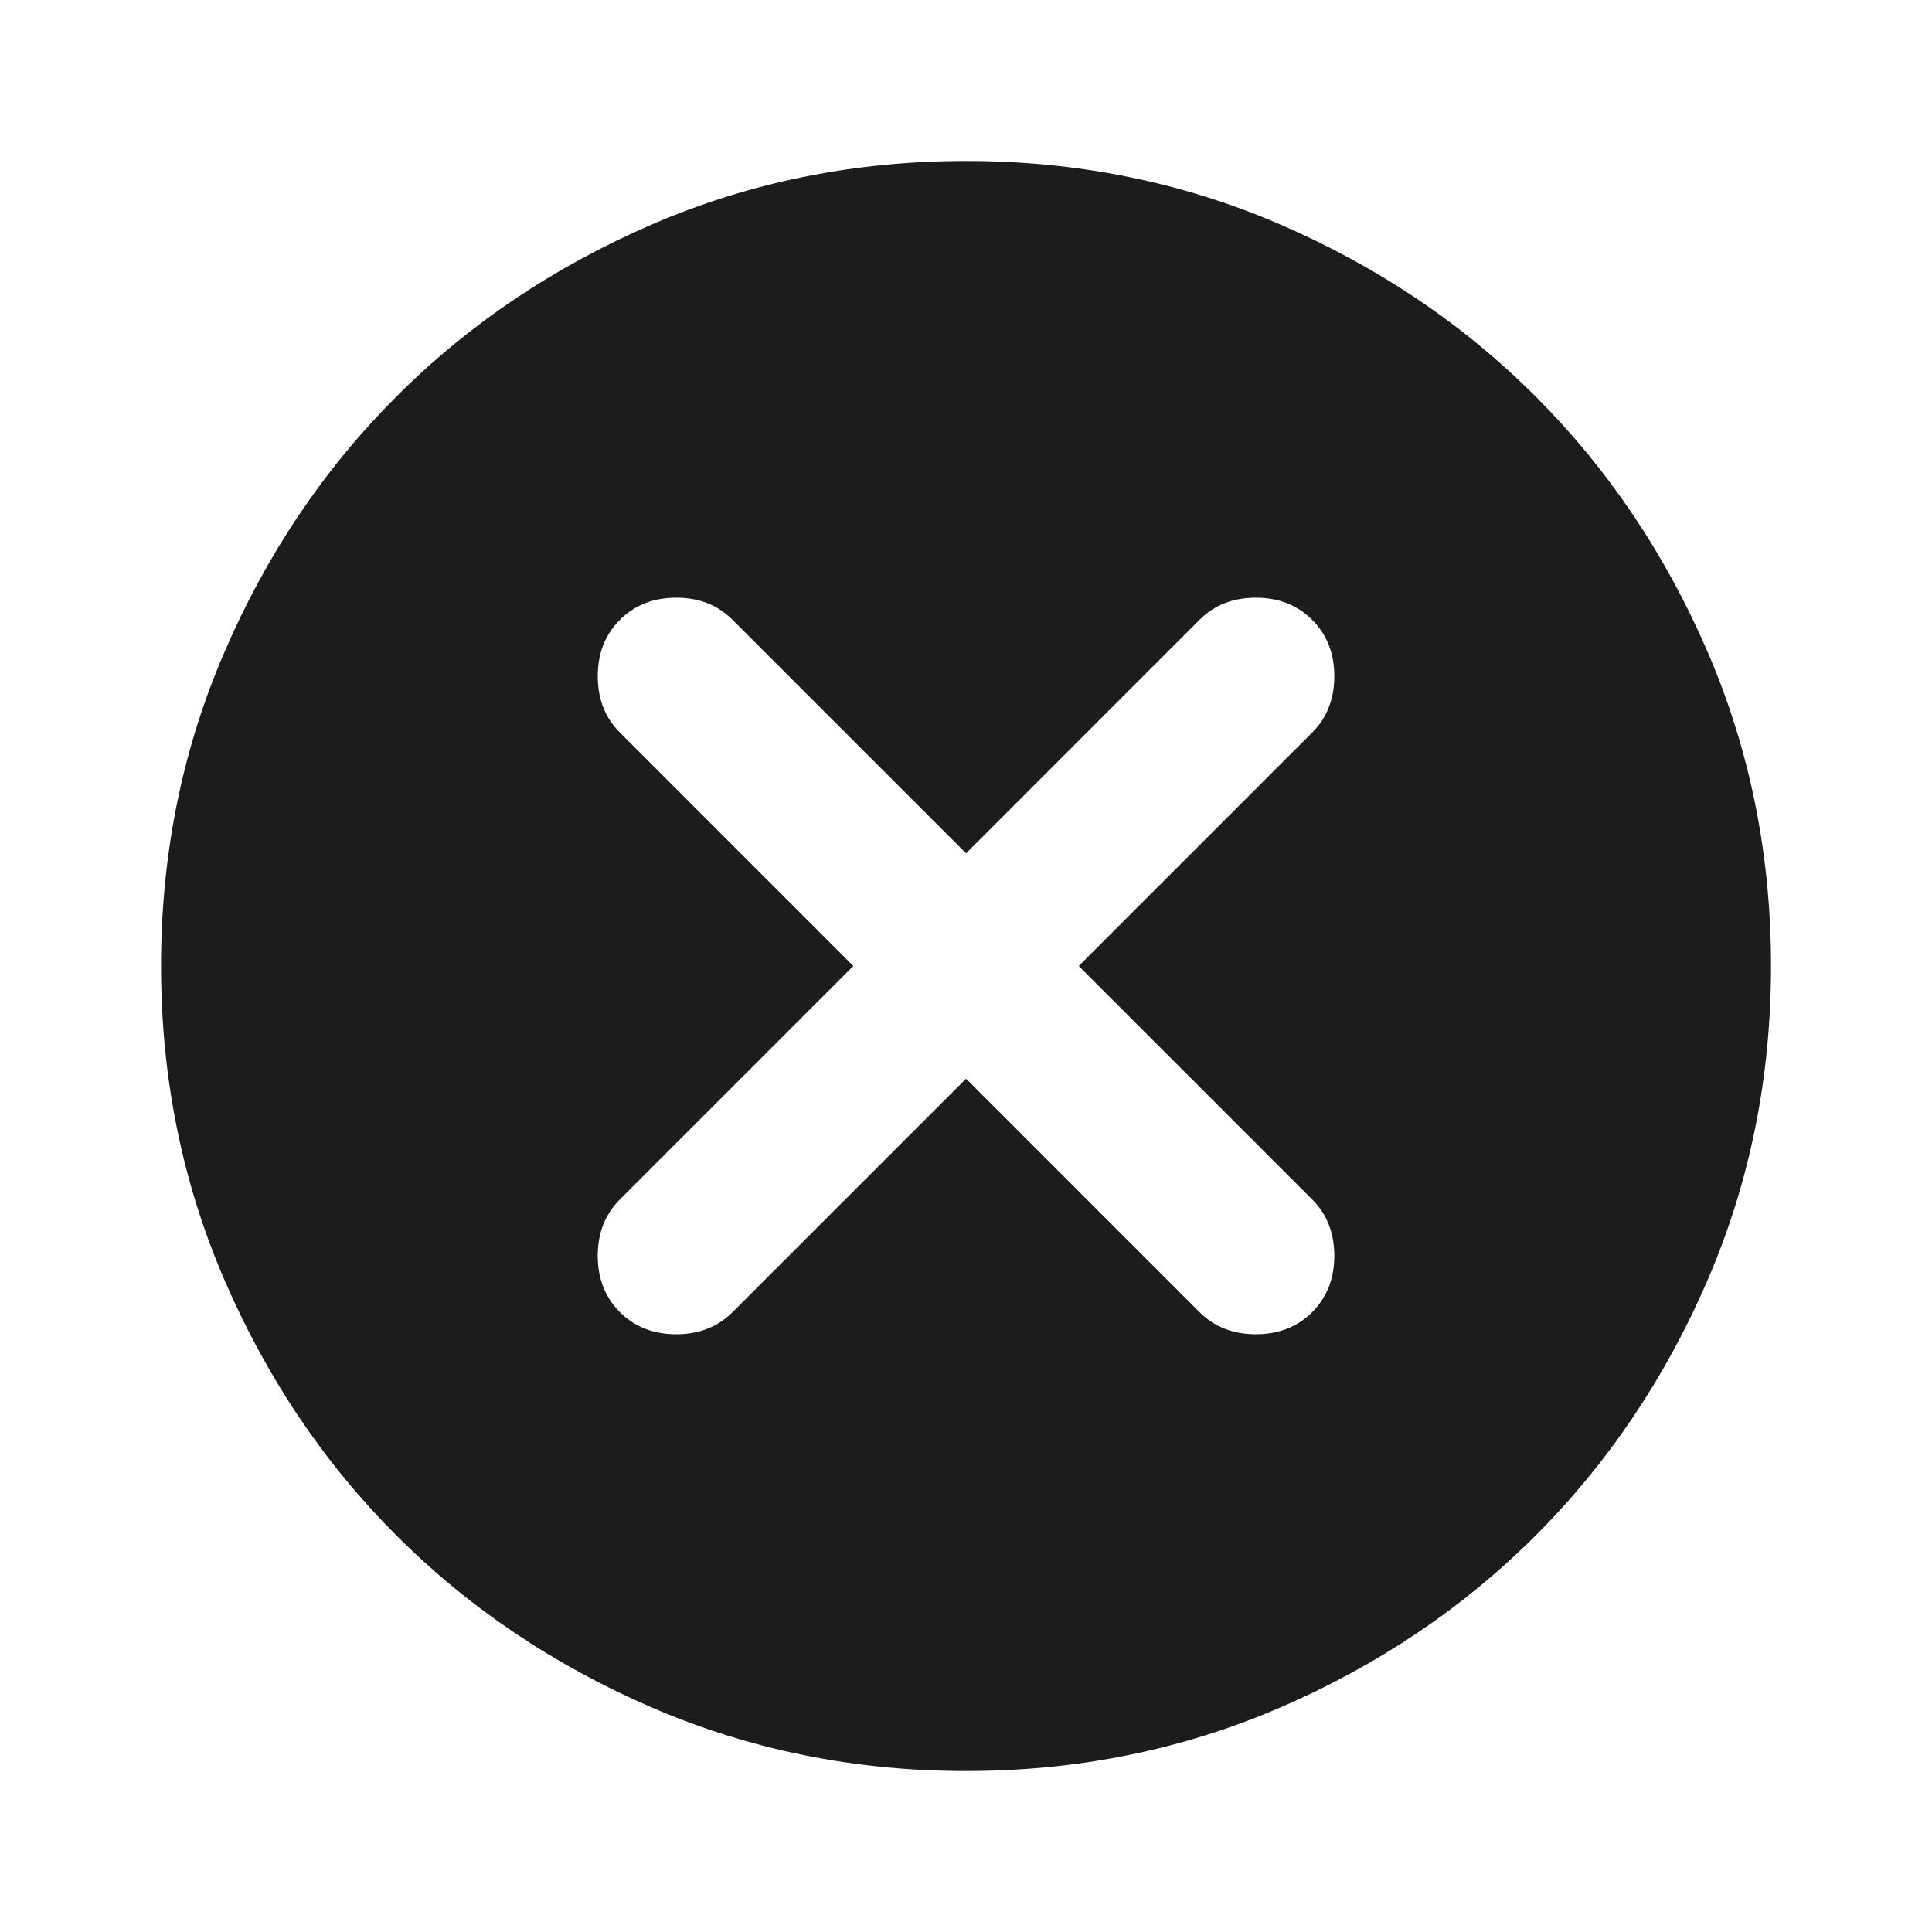
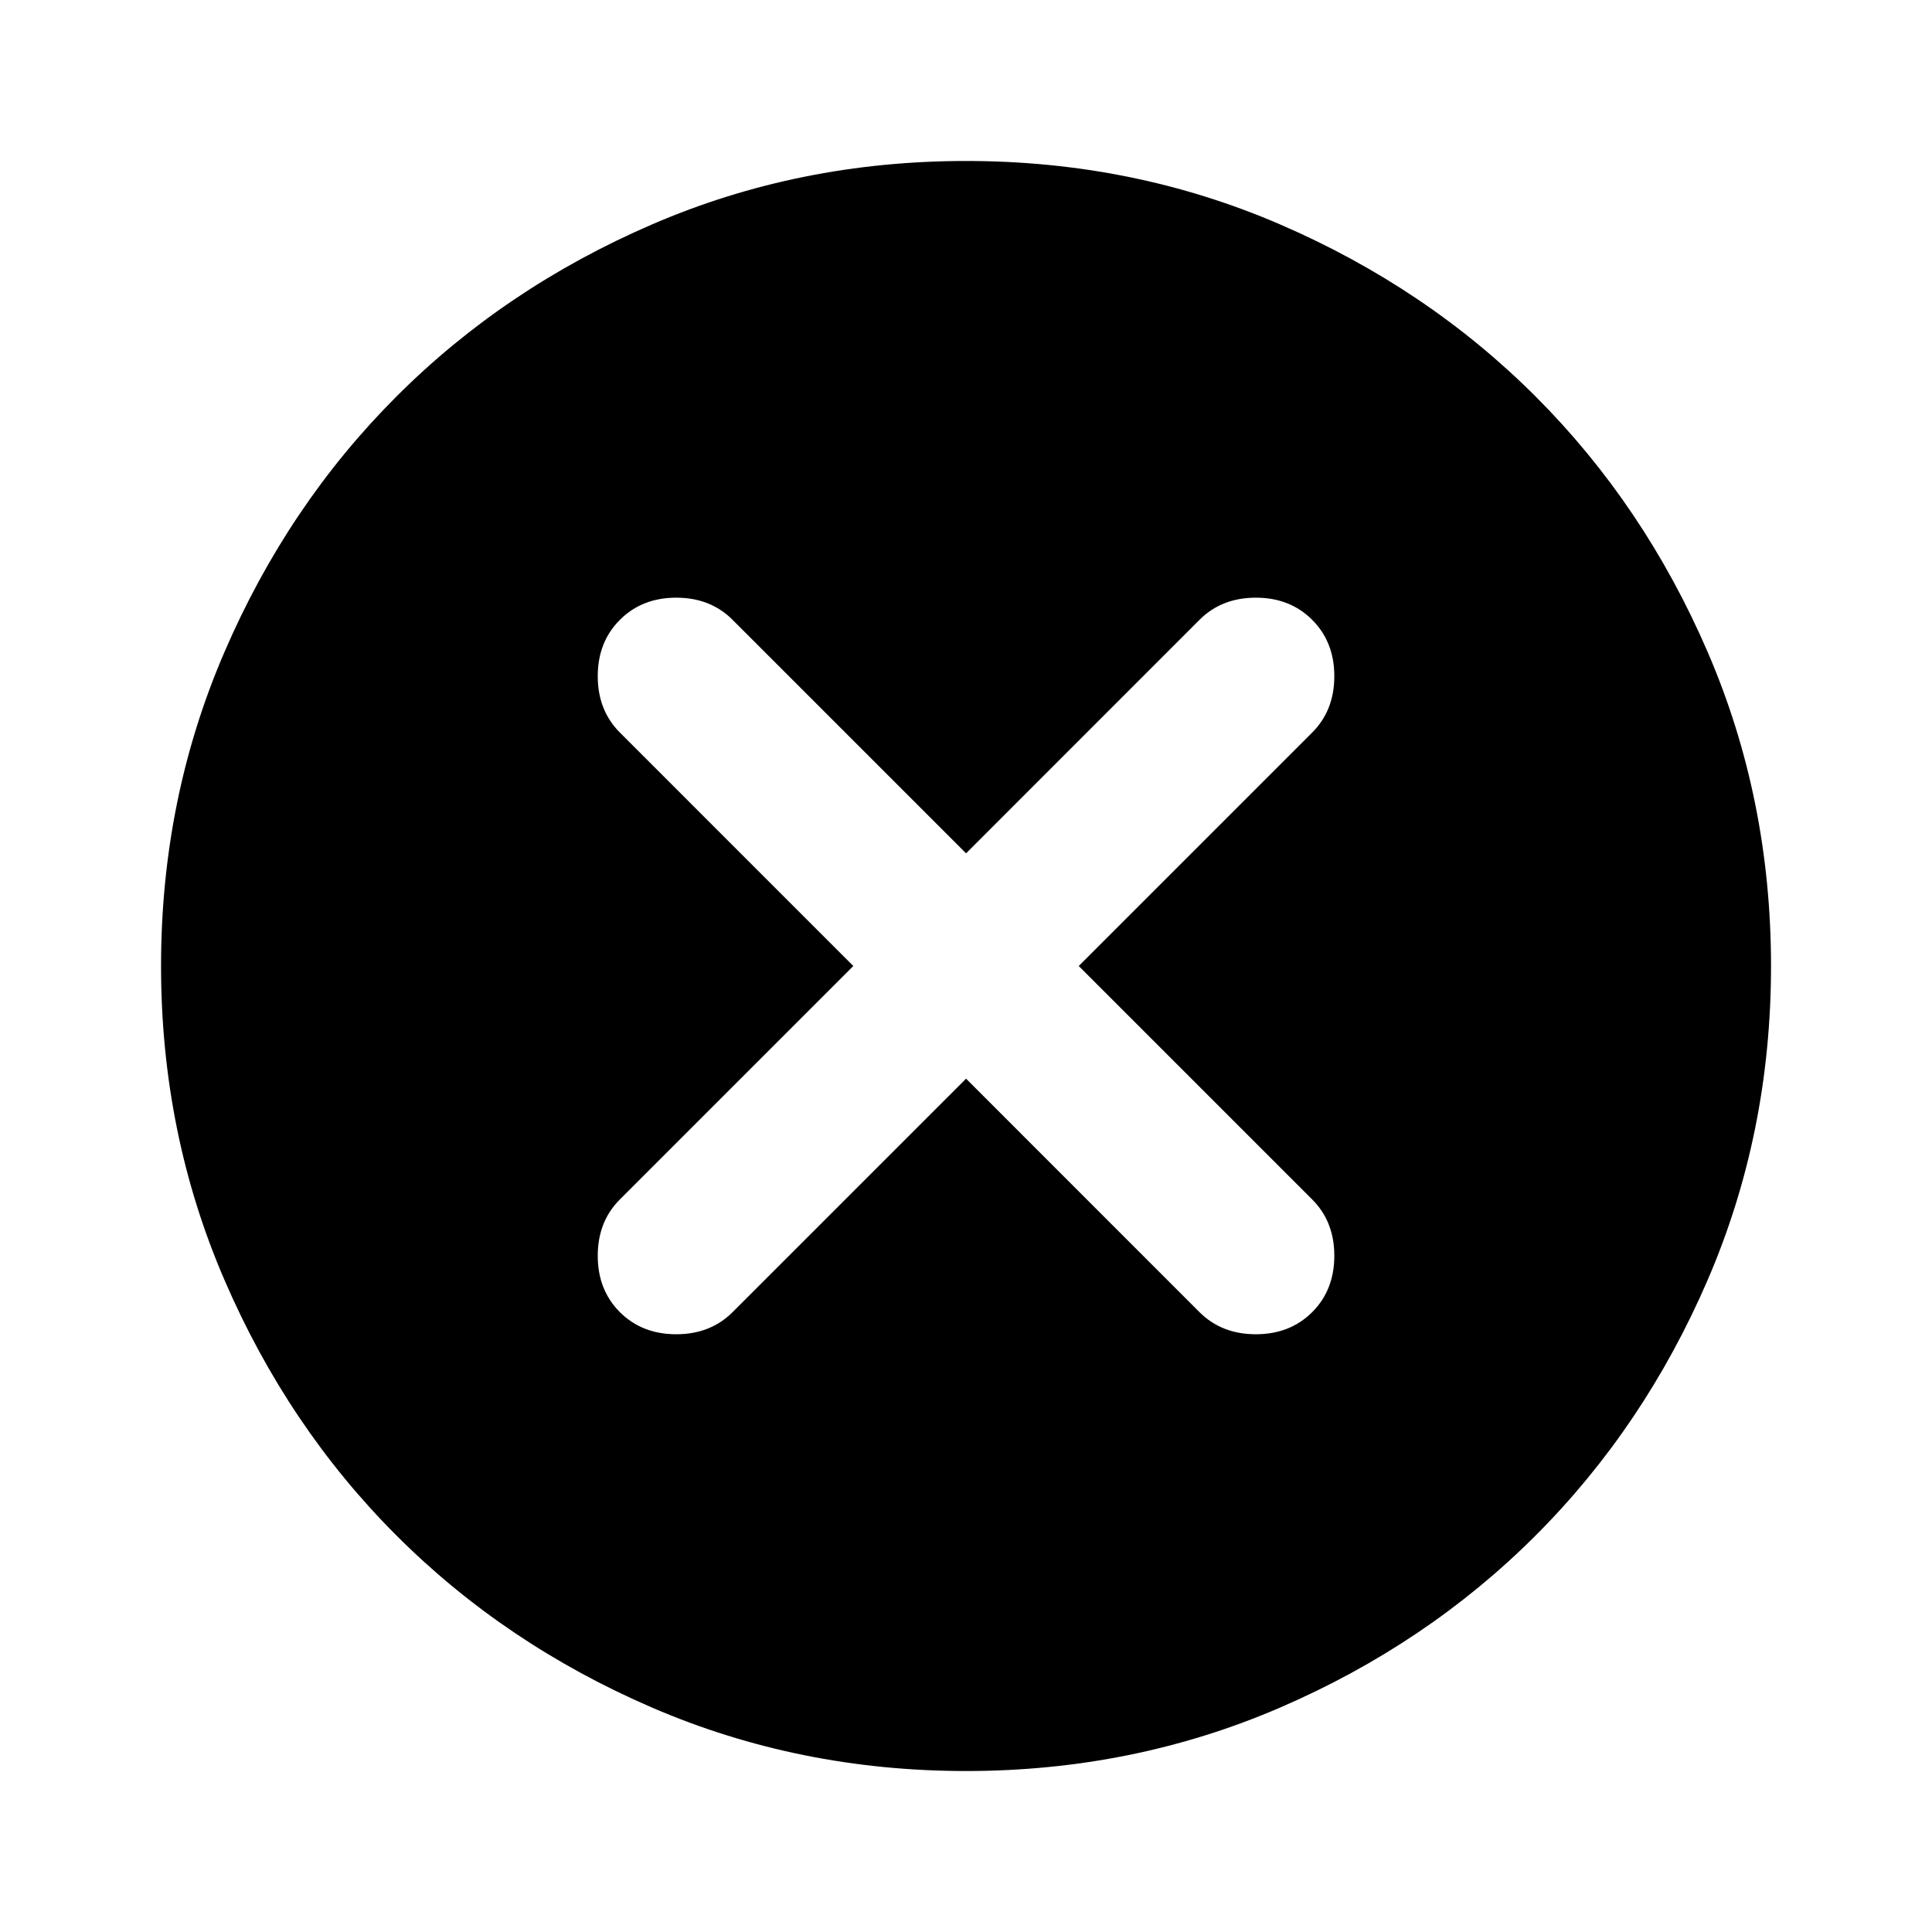
<svg xmlns="http://www.w3.org/2000/svg" width="28" height="28" viewBox="0 0 28 28" fill="none">
  <mask id="mask0_253_6800" style="mask-type:alpha" maskUnits="userSpaceOnUse" x="0" y="0" width="28" height="28">
    <rect width="28" height="28" fill="#D9D9D9" />
  </mask>
  <g mask="url(#mask0_253_6800)">
-     <path d="M14.001 15.633L17.384 19.017C17.598 19.23 17.87 19.337 18.201 19.337C18.531 19.337 18.803 19.23 19.017 19.017C19.231 18.803 19.338 18.53 19.338 18.2C19.338 17.869 19.231 17.597 19.017 17.383L15.634 14L19.017 10.617C19.231 10.403 19.338 10.13 19.338 9.8C19.338 9.469 19.231 9.197 19.017 8.983C18.803 8.769 18.531 8.662 18.201 8.662C17.87 8.662 17.598 8.769 17.384 8.983L14.001 12.367L10.617 8.983C10.403 8.769 10.131 8.662 9.801 8.662C9.47 8.662 9.198 8.769 8.984 8.983C8.77 9.197 8.663 9.469 8.663 9.8C8.663 10.13 8.77 10.403 8.984 10.617L12.367 14L8.984 17.383C8.77 17.597 8.663 17.869 8.663 18.2C8.663 18.53 8.77 18.803 8.984 19.017C9.198 19.23 9.47 19.337 9.801 19.337C10.131 19.337 10.403 19.23 10.617 19.017L14.001 15.633ZM14.001 25.667C12.387 25.667 10.87 25.36 9.451 24.748C8.031 24.135 6.796 23.304 5.746 22.254C4.696 21.204 3.865 19.969 3.253 18.55C2.64 17.131 2.334 15.614 2.334 14C2.334 12.386 2.64 10.869 3.253 9.45C3.865 8.03 4.696 6.796 5.746 5.746C6.796 4.696 8.031 3.865 9.451 3.252C10.87 2.639 12.387 2.333 14.001 2.333C15.614 2.333 17.131 2.639 18.551 3.252C19.97 3.865 21.205 4.696 22.255 5.746C23.305 6.796 24.136 8.03 24.749 9.45C25.361 10.869 25.667 12.386 25.667 14C25.667 15.614 25.361 17.131 24.749 18.55C24.136 19.969 23.305 21.204 22.255 22.254C21.205 23.304 19.97 24.135 18.551 24.748C17.131 25.36 15.614 25.667 14.001 25.667Z" fill="#1C1C1C" />
+     <path d="M14.001 15.633L17.384 19.017C17.598 19.23 17.87 19.337 18.201 19.337C18.531 19.337 18.803 19.23 19.017 19.017C19.231 18.803 19.338 18.53 19.338 18.2C19.338 17.869 19.231 17.597 19.017 17.383L15.634 14L19.017 10.617C19.231 10.403 19.338 10.13 19.338 9.8C19.338 9.469 19.231 9.197 19.017 8.983C18.803 8.769 18.531 8.662 18.201 8.662C17.87 8.662 17.598 8.769 17.384 8.983L14.001 12.367L10.617 8.983C10.403 8.769 10.131 8.662 9.801 8.662C9.47 8.662 9.198 8.769 8.984 8.983C8.77 9.197 8.663 9.469 8.663 9.8C8.663 10.13 8.77 10.403 8.984 10.617L12.367 14L8.984 17.383C8.77 17.597 8.663 17.869 8.663 18.2C8.663 18.53 8.77 18.803 8.984 19.017C9.198 19.23 9.47 19.337 9.801 19.337C10.131 19.337 10.403 19.23 10.617 19.017L14.001 15.633ZM14.001 25.667C12.387 25.667 10.87 25.36 9.451 24.748C8.031 24.135 6.796 23.304 5.746 22.254C4.696 21.204 3.865 19.969 3.253 18.55C2.64 17.131 2.334 15.614 2.334 14C2.334 12.386 2.64 10.869 3.253 9.45C3.865 8.03 4.696 6.796 5.746 5.746C6.796 4.696 8.031 3.865 9.451 3.252C10.87 2.639 12.387 2.333 14.001 2.333C15.614 2.333 17.131 2.639 18.551 3.252C19.97 3.865 21.205 4.696 22.255 5.746C23.305 6.796 24.136 8.03 24.749 9.45C25.361 10.869 25.667 12.386 25.667 14C25.667 15.614 25.361 17.131 24.749 18.55C24.136 19.969 23.305 21.204 22.255 22.254C21.205 23.304 19.97 24.135 18.551 24.748C17.131 25.36 15.614 25.667 14.001 25.667Z" fill="currentColor" />
  </g>
</svg>
